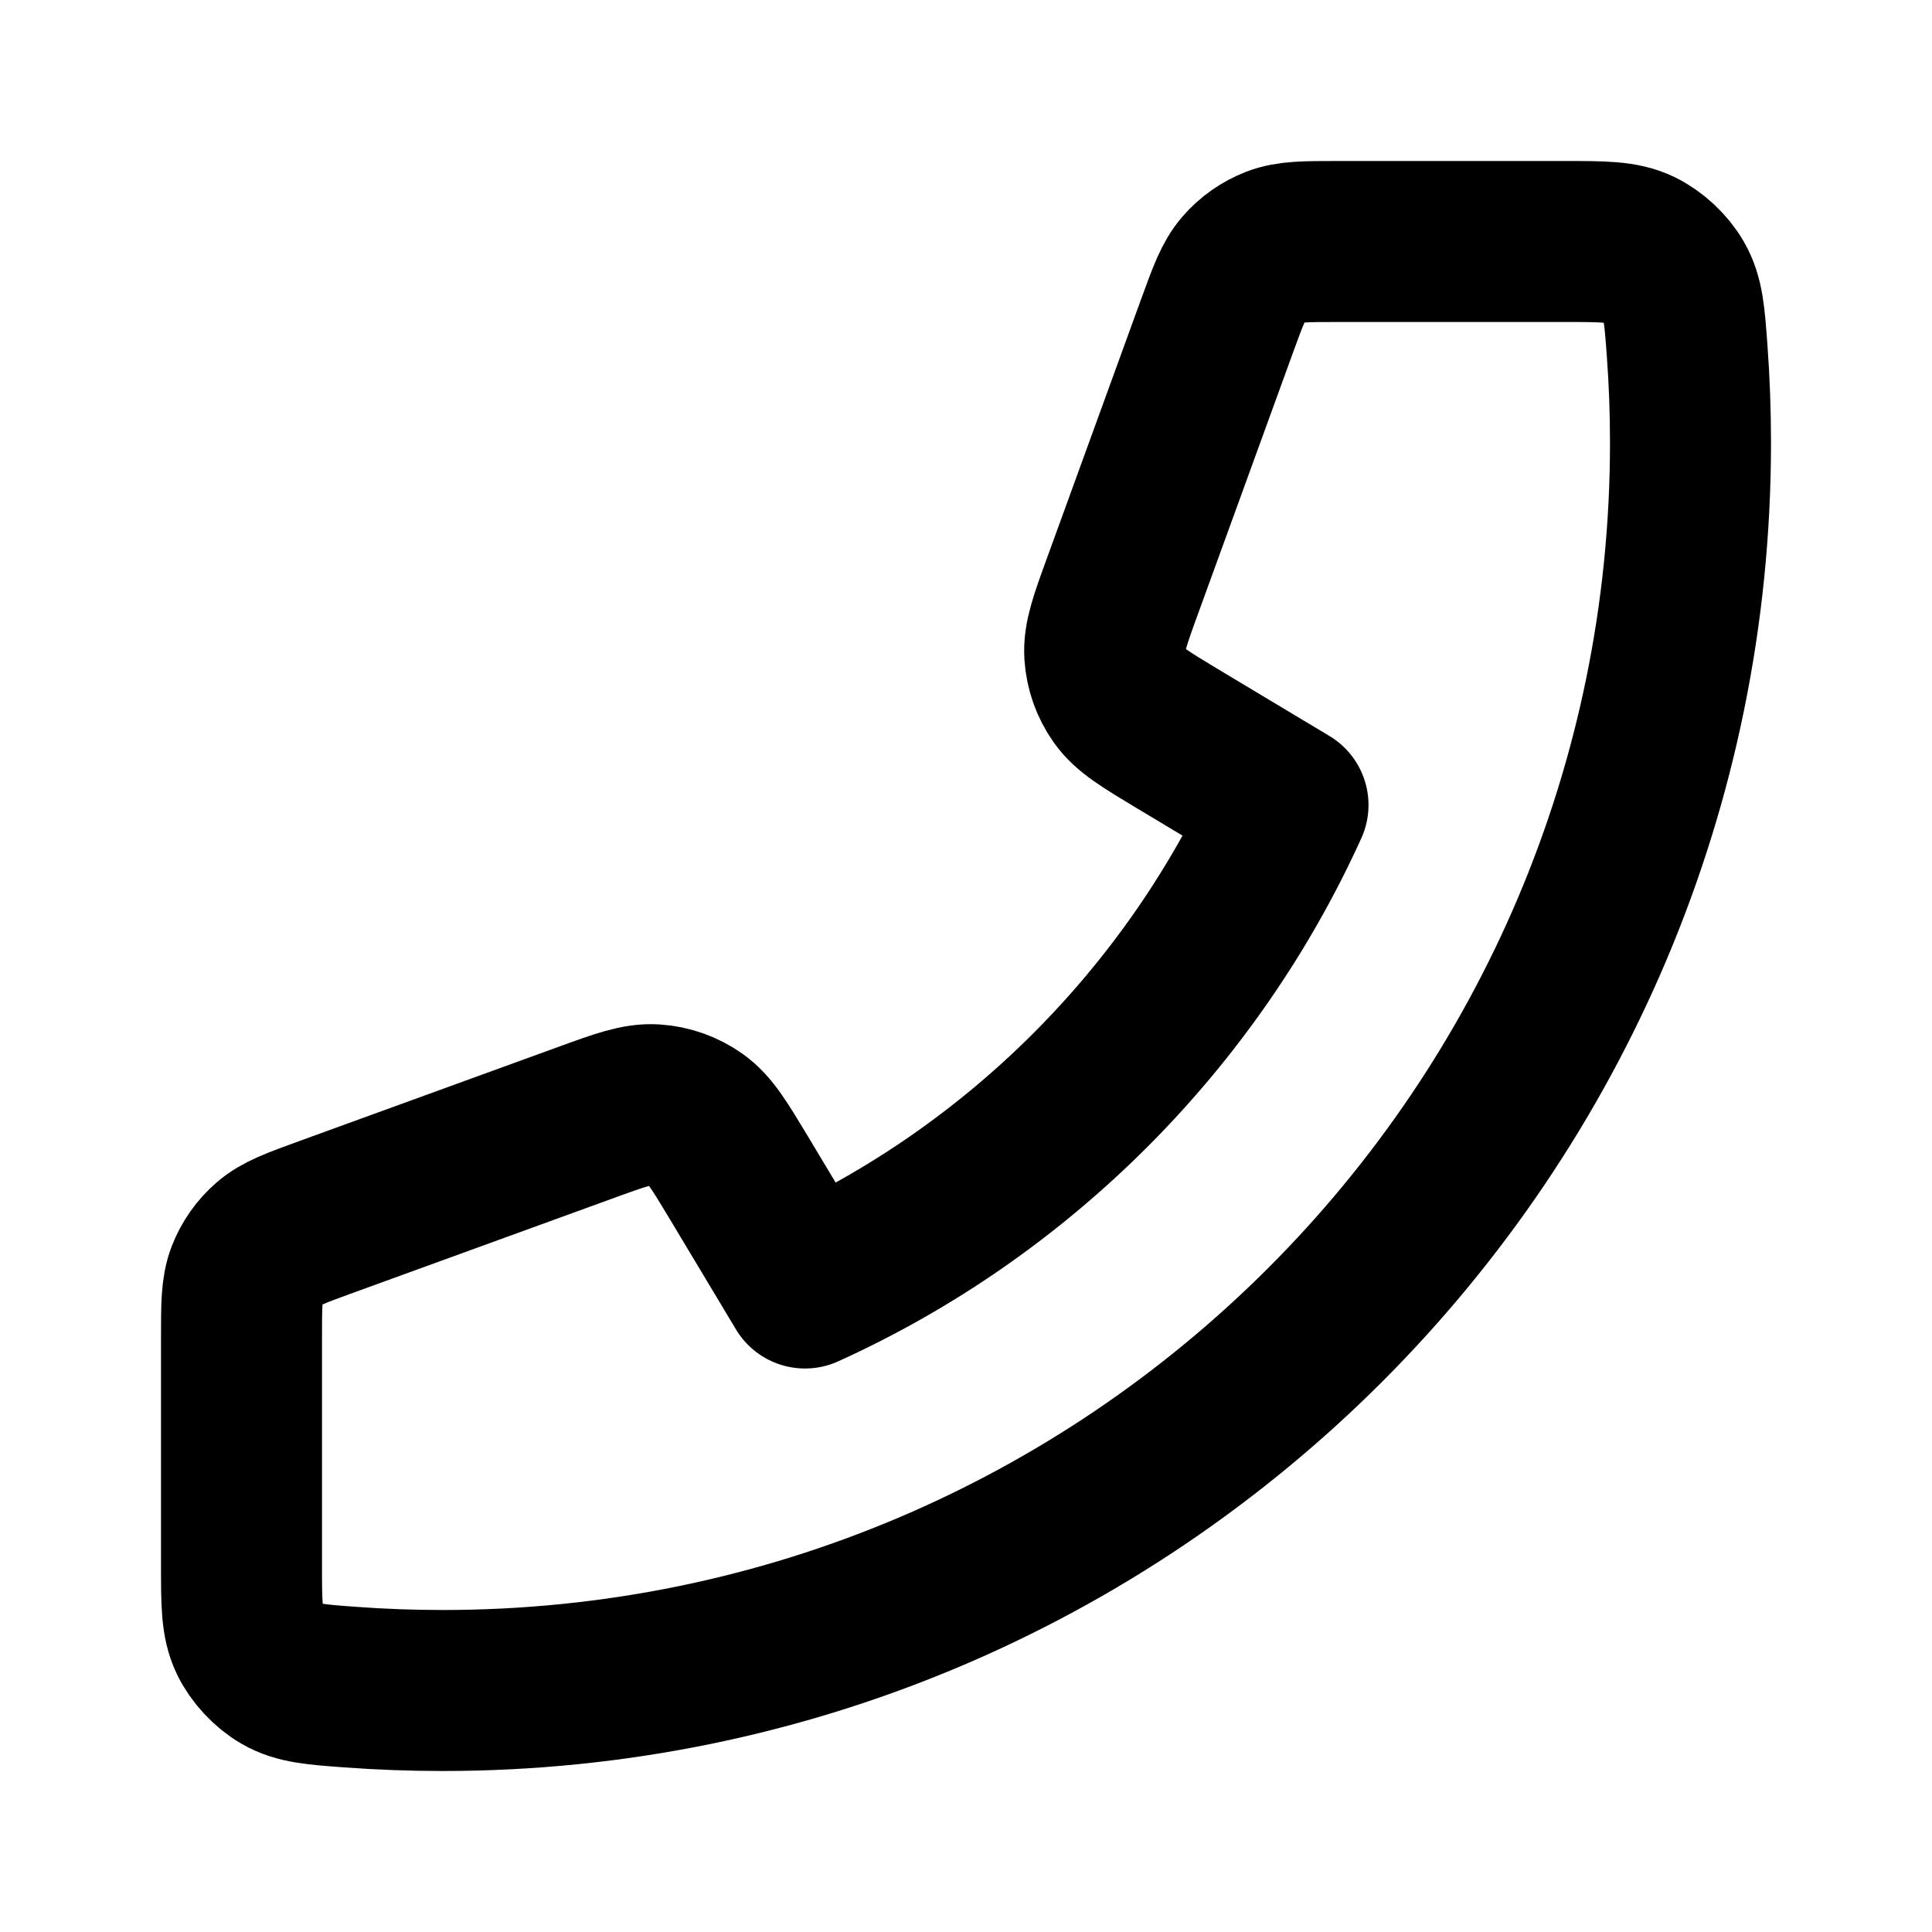
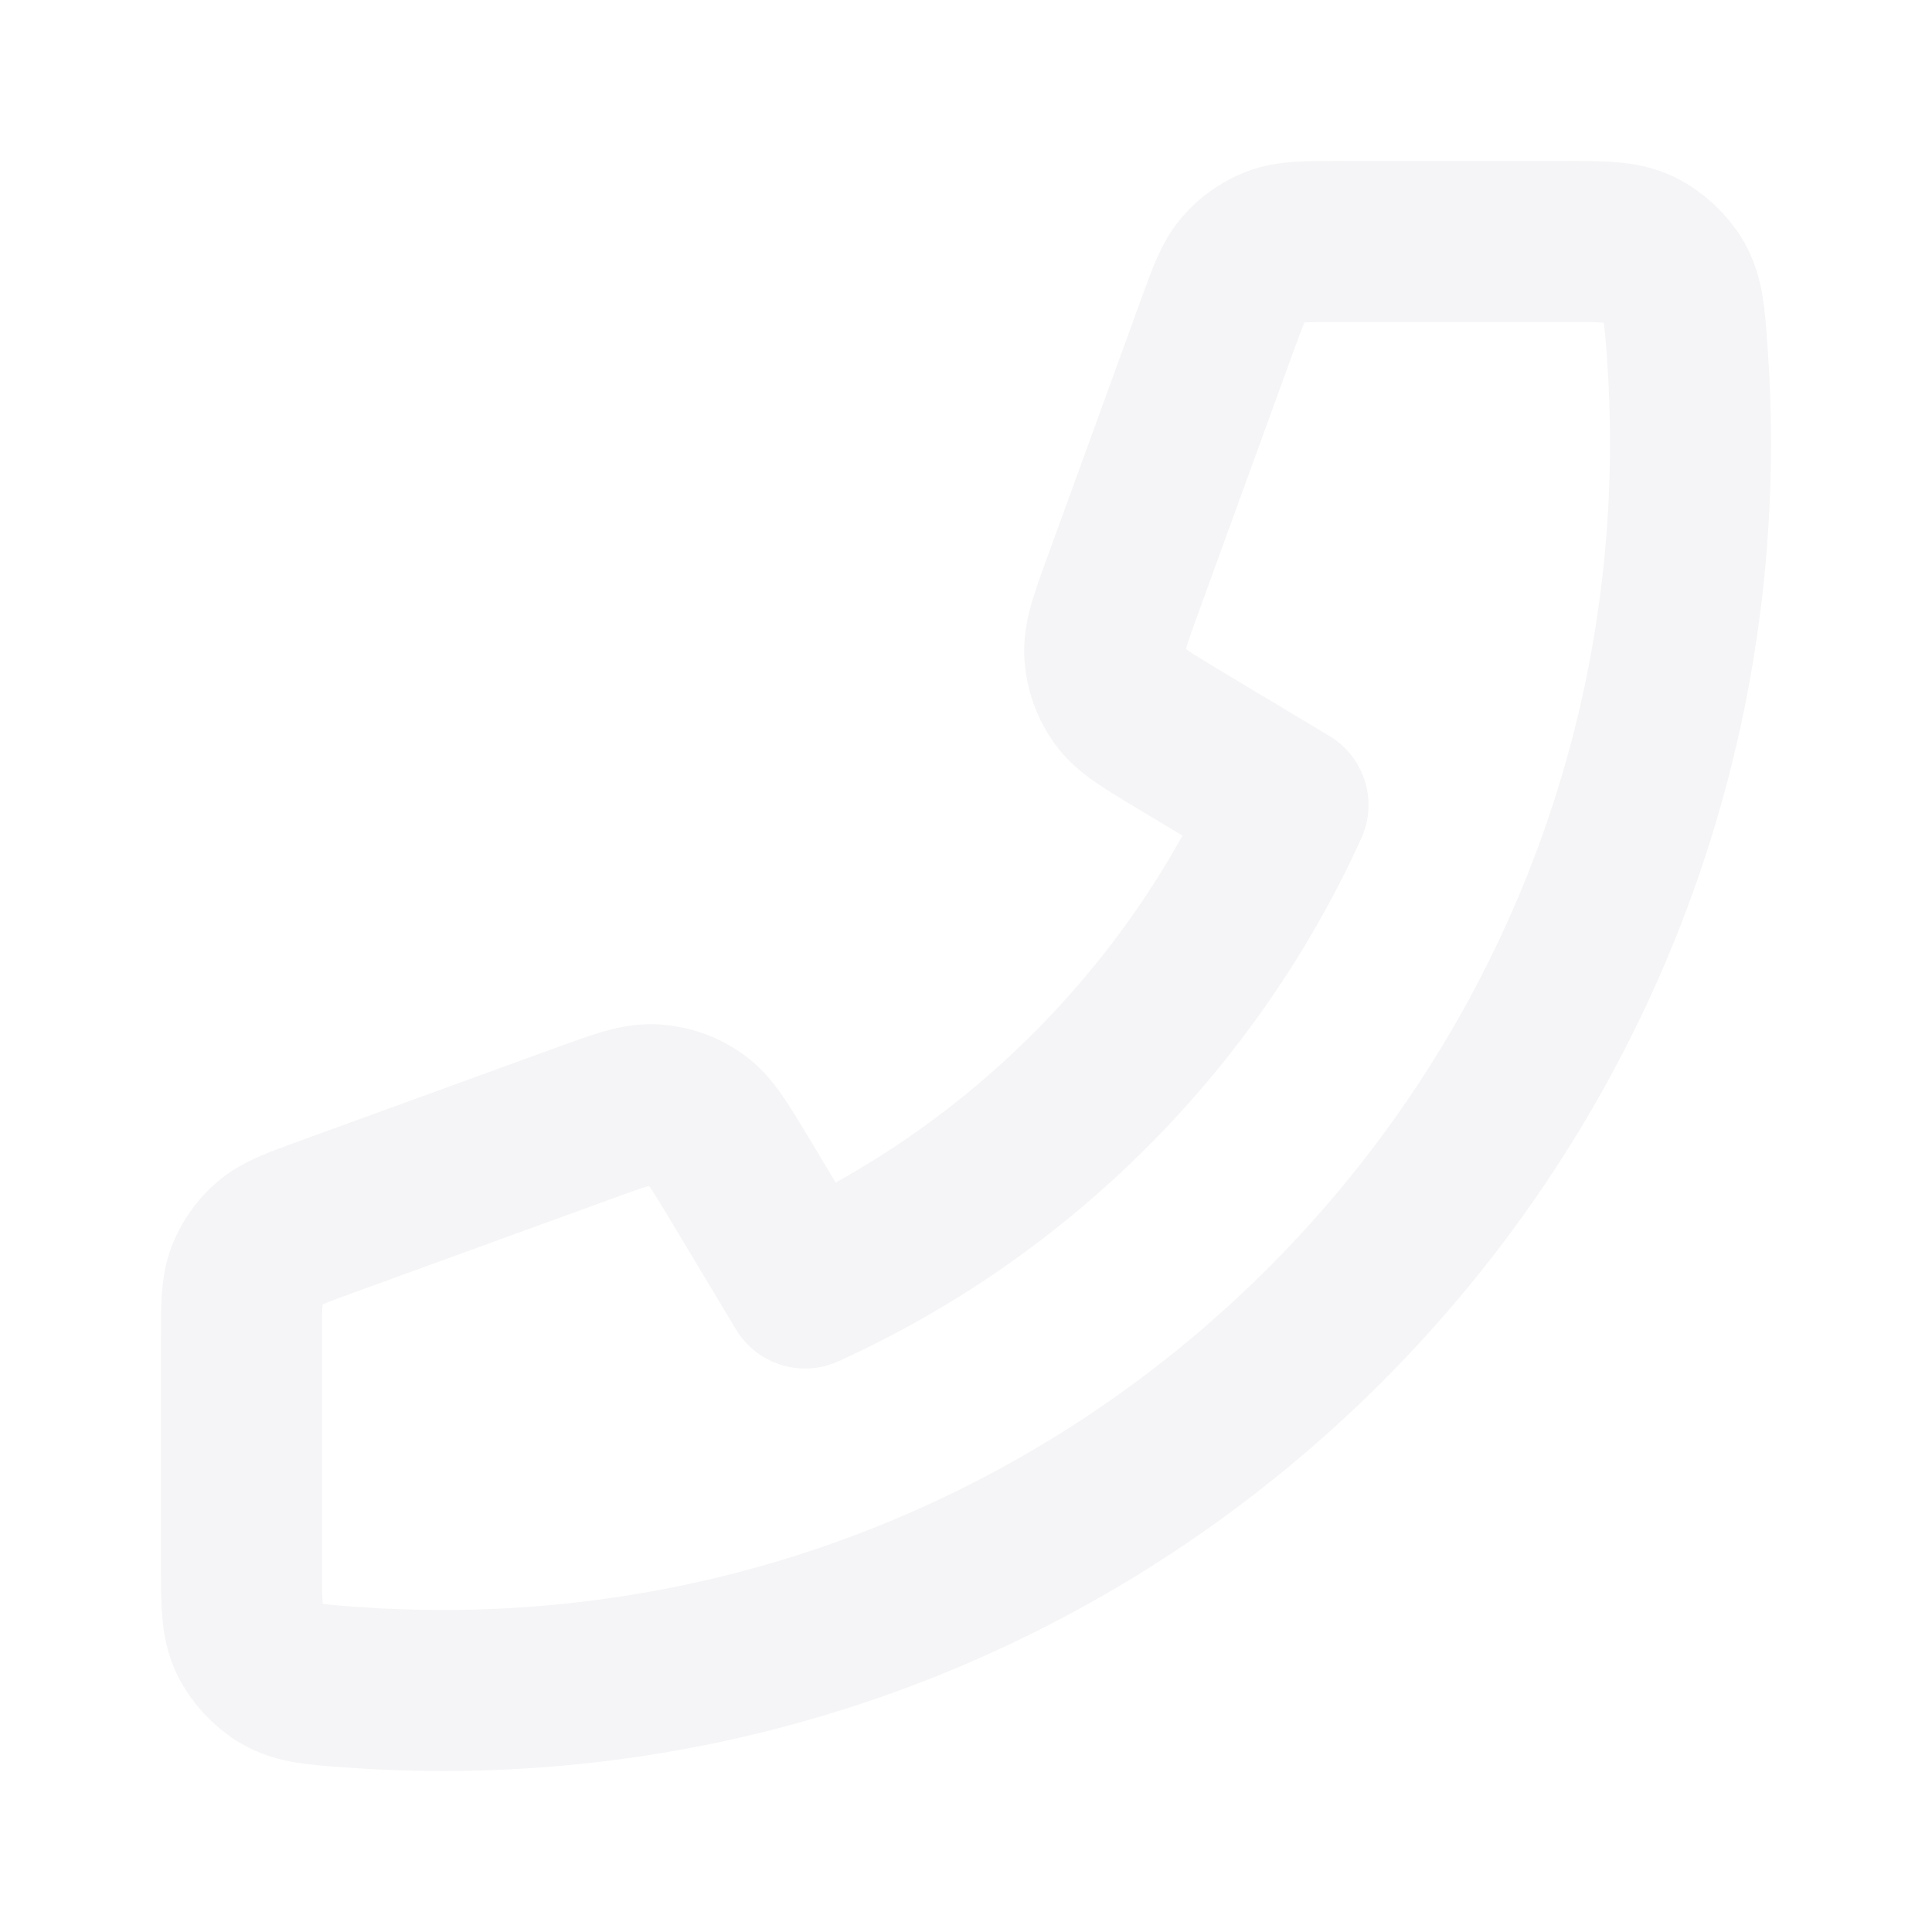
<svg xmlns="http://www.w3.org/2000/svg" width="64px" height="64px" viewBox="0 0 24 24" fill="none">
  <g id="SVGRepo_bgCarrier" stroke-width="0" />
  <g id="SVGRepo_tracerCarrier" stroke-linecap="round" stroke-linejoin="round" />
  <g id="SVGRepo_iconCarrier">
-     <path d="M21 5.5C21 14.06 14.06 21 5.5 21C5.114 21 4.731 20.986 4.352 20.958C3.917 20.926 3.699 20.91 3.501 20.796C3.337 20.702 3.181 20.535 3.099 20.364C3 20.158 3 19.918 3 19.438V16.621C3 16.217 3 16.015 3.066 15.842C3.125 15.689 3.22 15.553 3.344 15.446C3.484 15.324 3.674 15.255 4.053 15.117L7.26 13.951C7.702 13.79 7.922 13.71 8.132 13.724C8.316 13.736 8.494 13.799 8.645 13.906C8.816 14.027 8.937 14.229 9.179 14.631L10 16C12.65 14.8 14.798 12.649 16 10L14.631 9.179C14.229 8.937 14.027 8.816 13.906 8.645C13.799 8.494 13.736 8.316 13.724 8.132C13.71 7.922 13.79 7.702 13.951 7.26L13.951 7.26L15.117 4.053C15.255 3.674 15.324 3.484 15.446 3.344C15.553 3.22 15.689 3.125 15.842 3.066C16.015 3 16.217 3 16.621 3H19.438C19.918 3 20.158 3 20.364 3.099C20.535 3.181 20.702 3.337 20.796 3.501C20.91 3.699 20.926 3.917 20.958 4.352C20.986 4.731 21 5.114 21 5.5Z" stroke="#000000" stroke-width="2" stroke-linecap="round" stroke-linejoin="round" />
+     <path d="M21 5.5C21 14.06 14.06 21 5.5 21C5.114 21 4.731 20.986 4.352 20.958C3.917 20.926 3.699 20.91 3.501 20.796C3.337 20.702 3.181 20.535 3.099 20.364C3 20.158 3 19.918 3 19.438V16.621C3 16.217 3 16.015 3.066 15.842C3.125 15.689 3.22 15.553 3.344 15.446C3.484 15.324 3.674 15.255 4.053 15.117L7.26 13.951C7.702 13.79 7.922 13.71 8.132 13.724C8.316 13.736 8.494 13.799 8.645 13.906C8.816 14.027 8.937 14.229 9.179 14.631L10 16C12.65 14.8 14.798 12.649 16 10L14.631 9.179C14.229 8.937 14.027 8.816 13.906 8.645C13.799 8.494 13.736 8.316 13.724 8.132C13.71 7.922 13.79 7.702 13.951 7.26L13.951 7.26L15.117 4.053C15.255 3.674 15.324 3.484 15.446 3.344C15.553 3.22 15.689 3.125 15.842 3.066C16.015 3 16.217 3 16.621 3H19.438C19.918 3 20.158 3 20.364 3.099C20.535 3.181 20.702 3.337 20.796 3.501C20.91 3.699 20.926 3.917 20.958 4.352C20.986 4.731 21 5.114 21 5.5Z" stroke="#f5f5f7" stroke-width="2" stroke-linecap="round" stroke-linejoin="round" />
  </g>
</svg>
